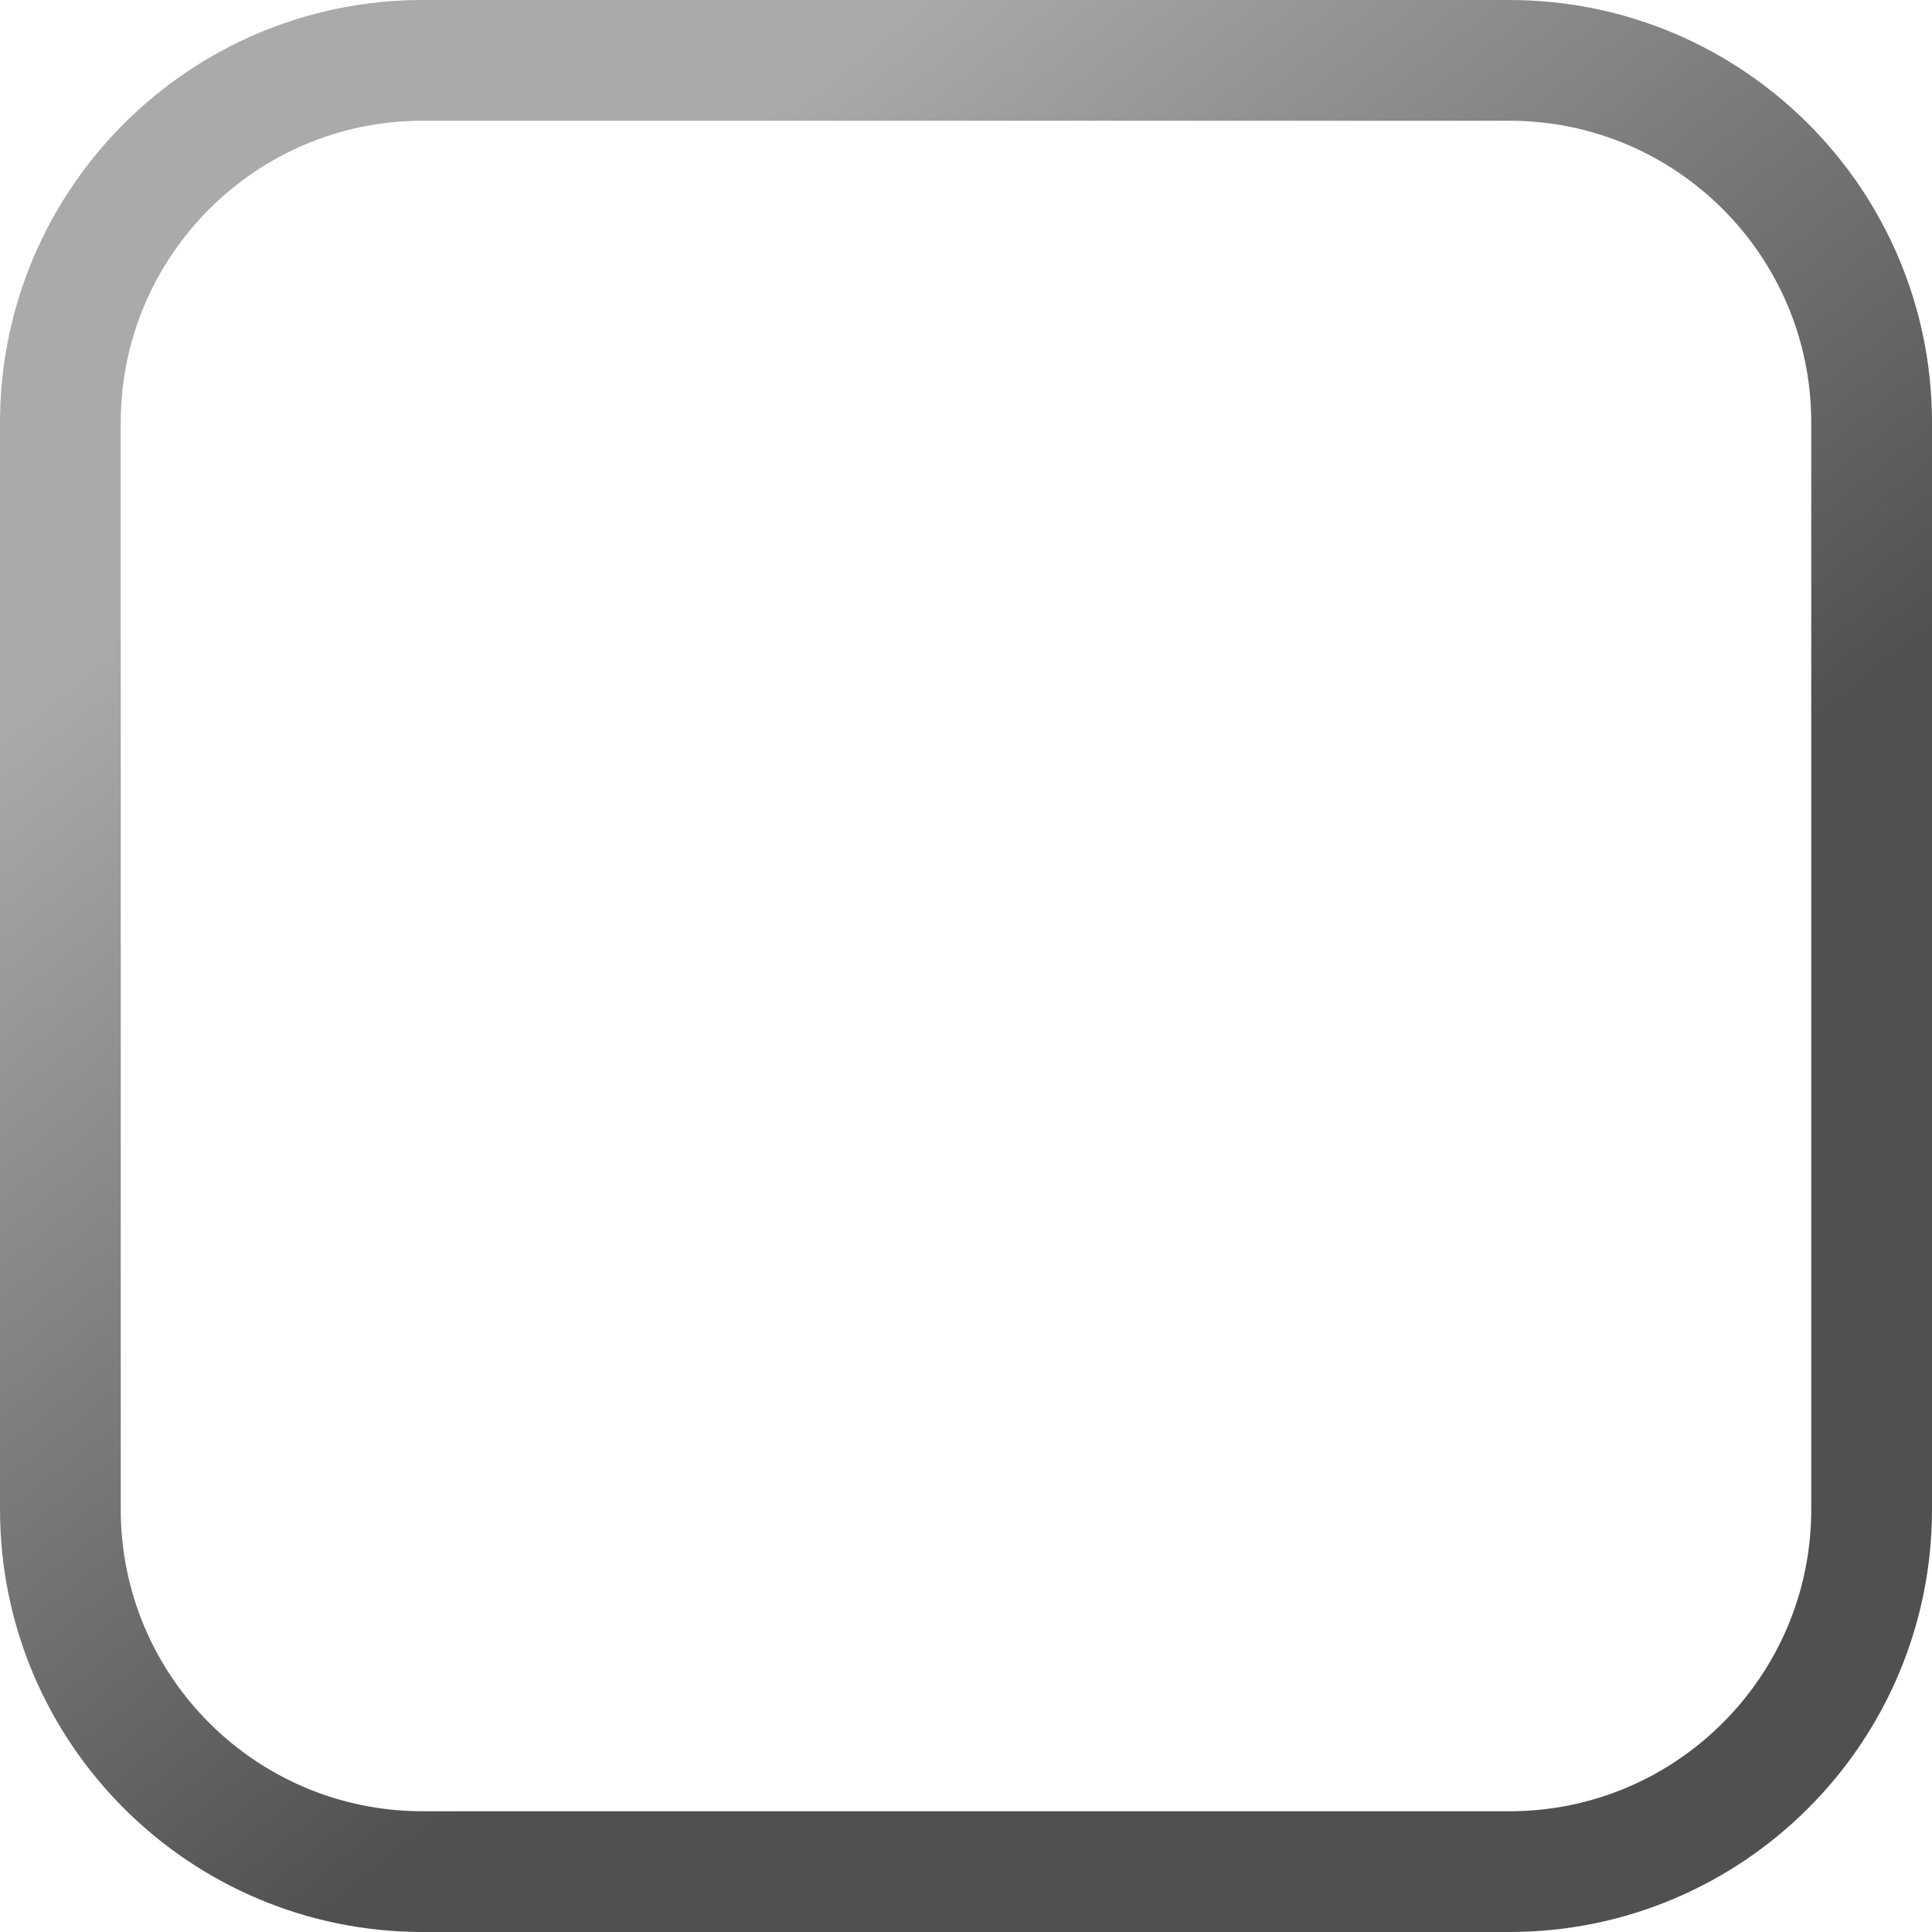
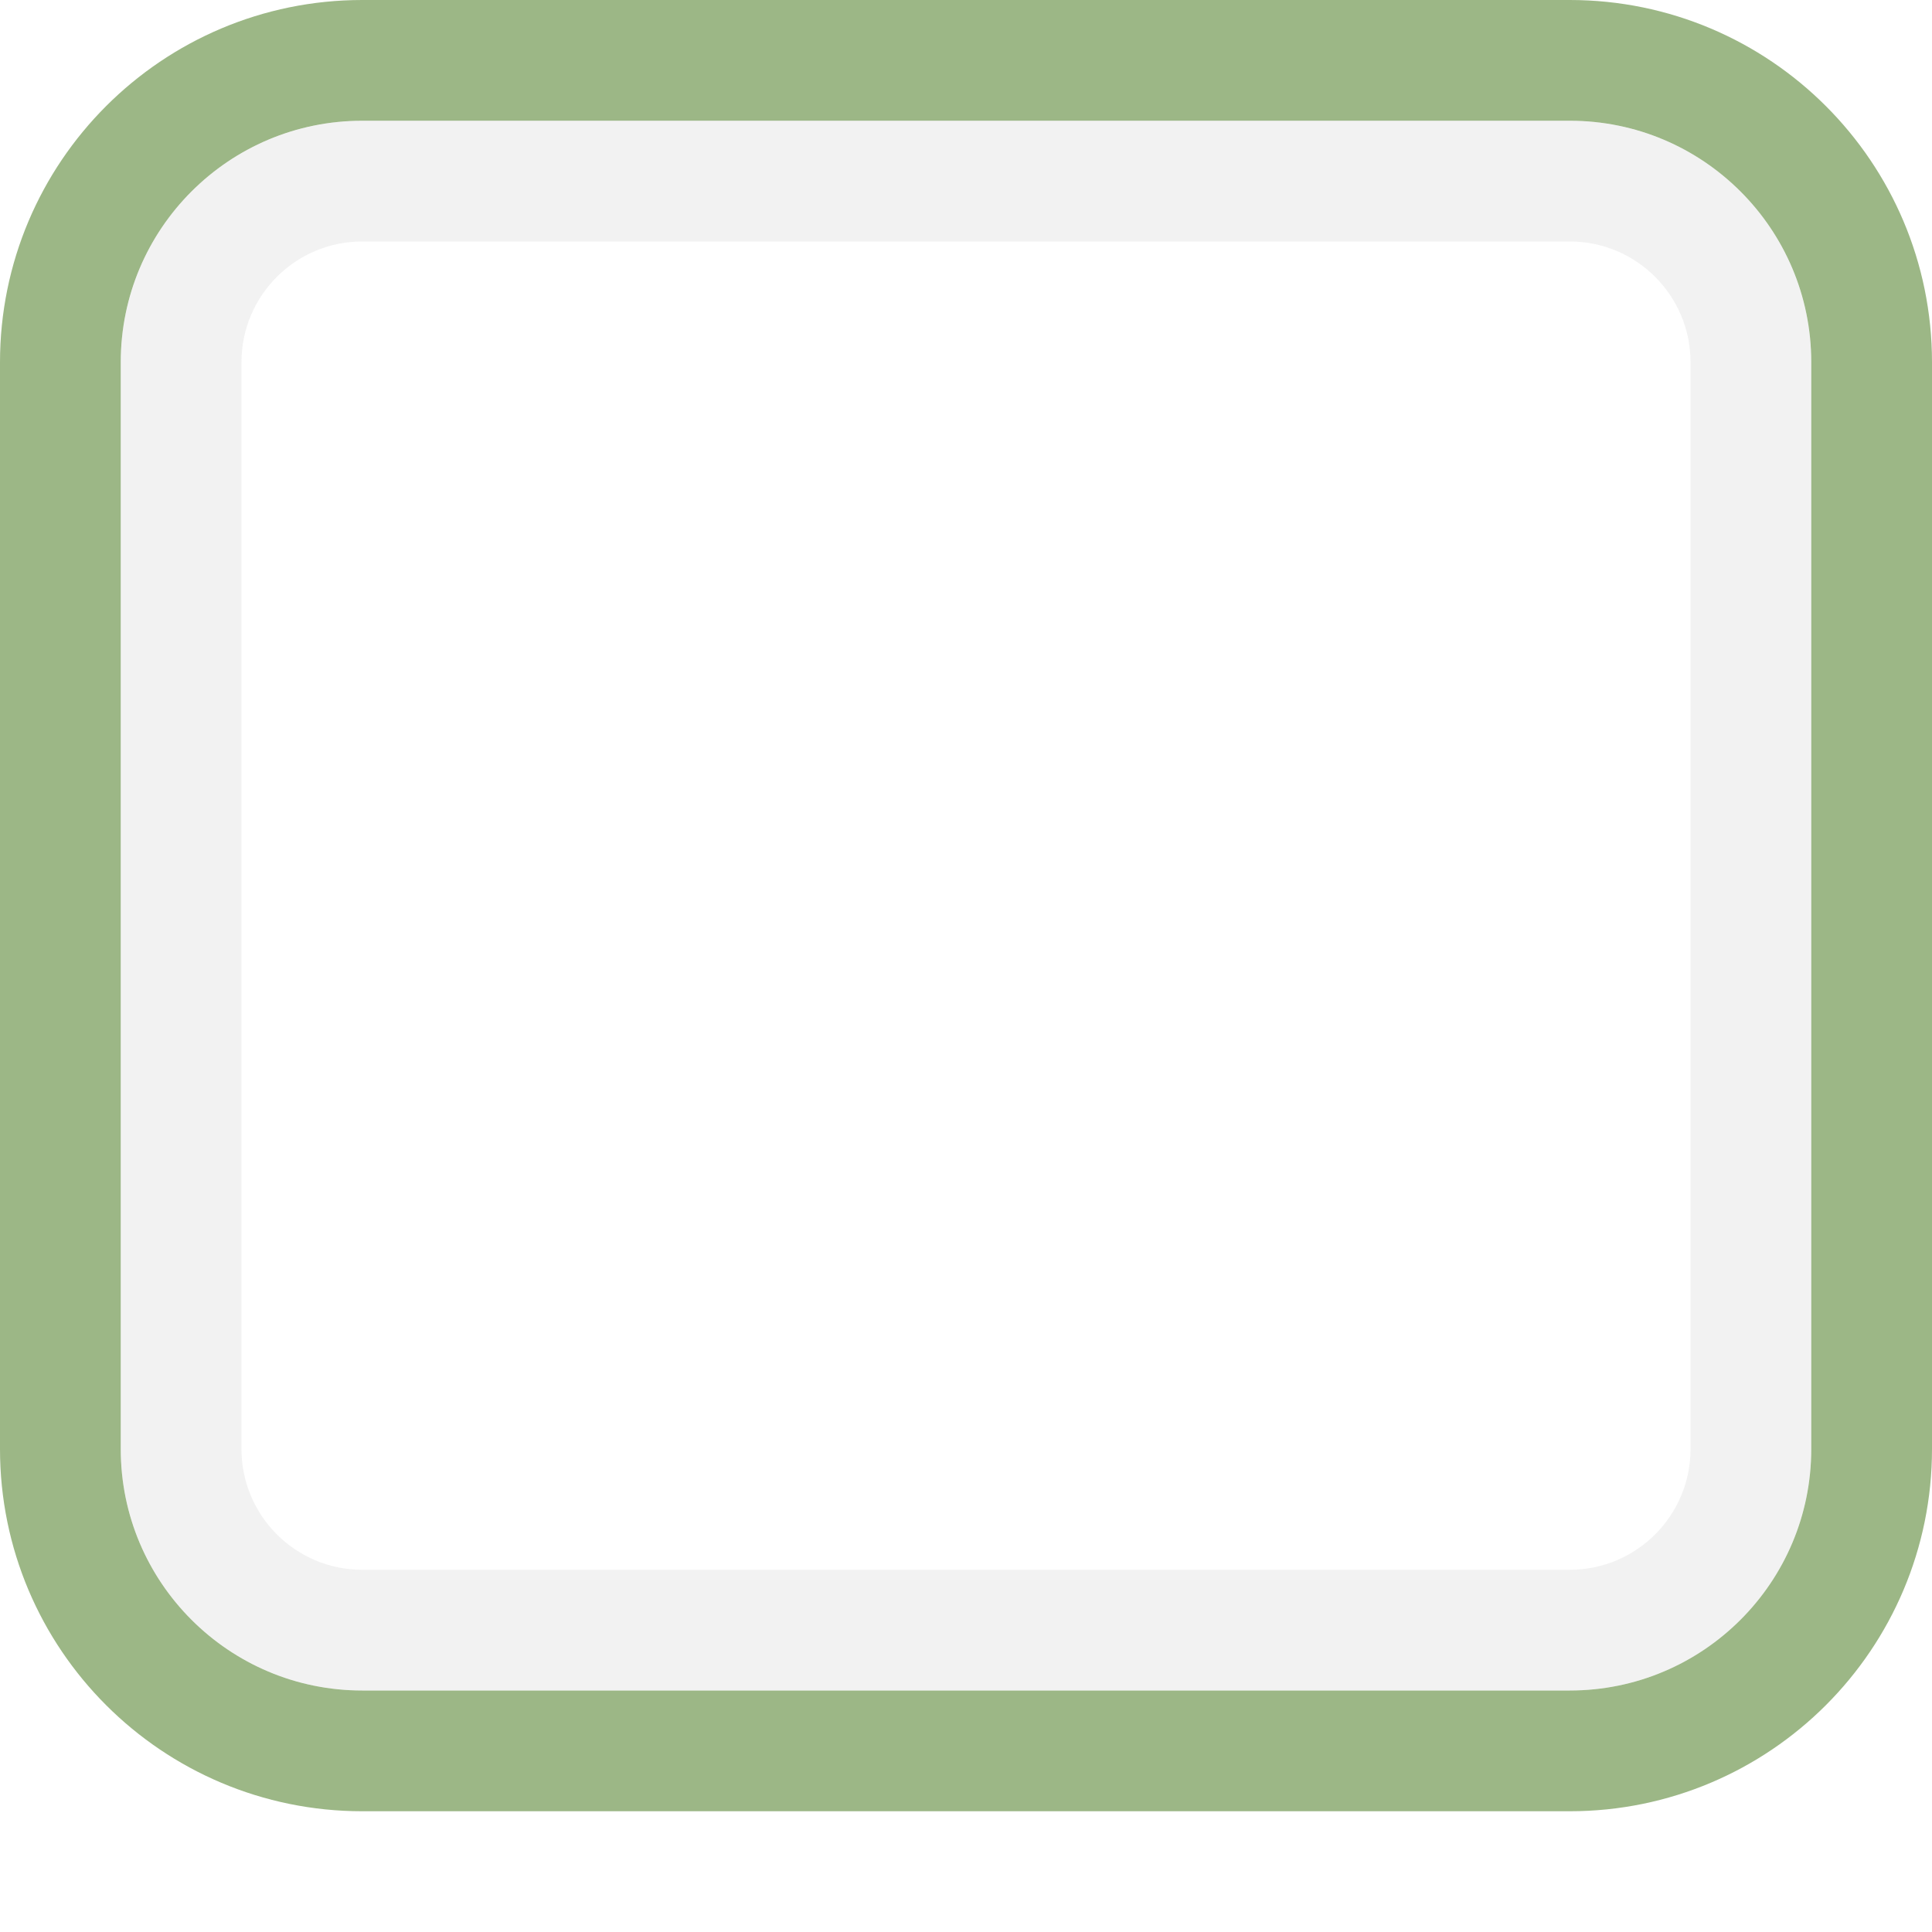
- <svg xmlns="http://www.w3.org/2000/svg" xmlns:xlink="http://www.w3.org/1999/xlink" width="16px" height="16px" id="svg33222" version="1.1">
+ <svg xmlns="http://www.w3.org/2000/svg" width="16px" height="16px" id="svg33222" version="1.1">
  <defs id="defs33224">
-     <linearGradient id="linearGradient7928">
-       <stop style="stop-color:#505050;stop-opacity:1;" offset="0" id="stop7930" />
-       <stop id="stop3762" offset="0.751" style="stop-color:#aaaaaa;stop-opacity:1;" />
-       <stop style="stop-color:#aaaaaa;stop-opacity:1;" offset="1" id="stop7932" />
+     <linearGradient id="linearGradient3837">
+       <stop style="stop-color:#ffffff;stop-opacity:1;" offset="0" id="stop3839" />
+       <stop style="stop-color:#ffffff;stop-opacity:0;" offset="1" id="stop3841" />
    </linearGradient>
-     <linearGradient xlink:href="#linearGradient7928" id="linearGradient7934" x1="5.006" y1="8.902" x2="14.827" y2="1.054" gradientUnits="userSpaceOnUse" gradientTransform="matrix(0.9999862,0,0,0.9999862,-15.99989,1.0988204e-4)" />
  </defs>
  <g id="layer1">
-     <rect ry="3" rx="3" y="0.5" x="-15.5" height="15" width="15" id="rect17861" style="color:#000000;fill:none;stroke:url(#linearGradient7934);stroke-width:1;stroke-miterlimit:4;stroke-opacity:1;stroke-dasharray:none;marker:none;visibility:visible;display:inline;overflow:visible;enable-background:accumulate" transform="matrix(0,-1,1,0,0,0)" />
+     <rect ry="2.5" rx="2.5" y="0.5" x="0.5" height="14" width="15" id="rect17861" style="color:#000000;fill:none;stroke:#9cb786;stroke-width:1;stroke-miterlimit:4;stroke-opacity:1;stroke-dasharray:none;marker:none;visibility:visible;display:inline;overflow:visible;enable-background:accumulate" />
+     <rect ry="1.5" rx="1.5" y="1.5" x="1.5" height="12" width="13" id="rect17861-6" style="color:#000000;fill:none;stroke:#cccccc;stroke-width:1;stroke-miterlimit:4;stroke-opacity:1;stroke-dasharray:none;marker:none;visibility:visible;display:inline;overflow:visible;enable-background:accumulate;opacity:0.25" />
  </g>
</svg>
